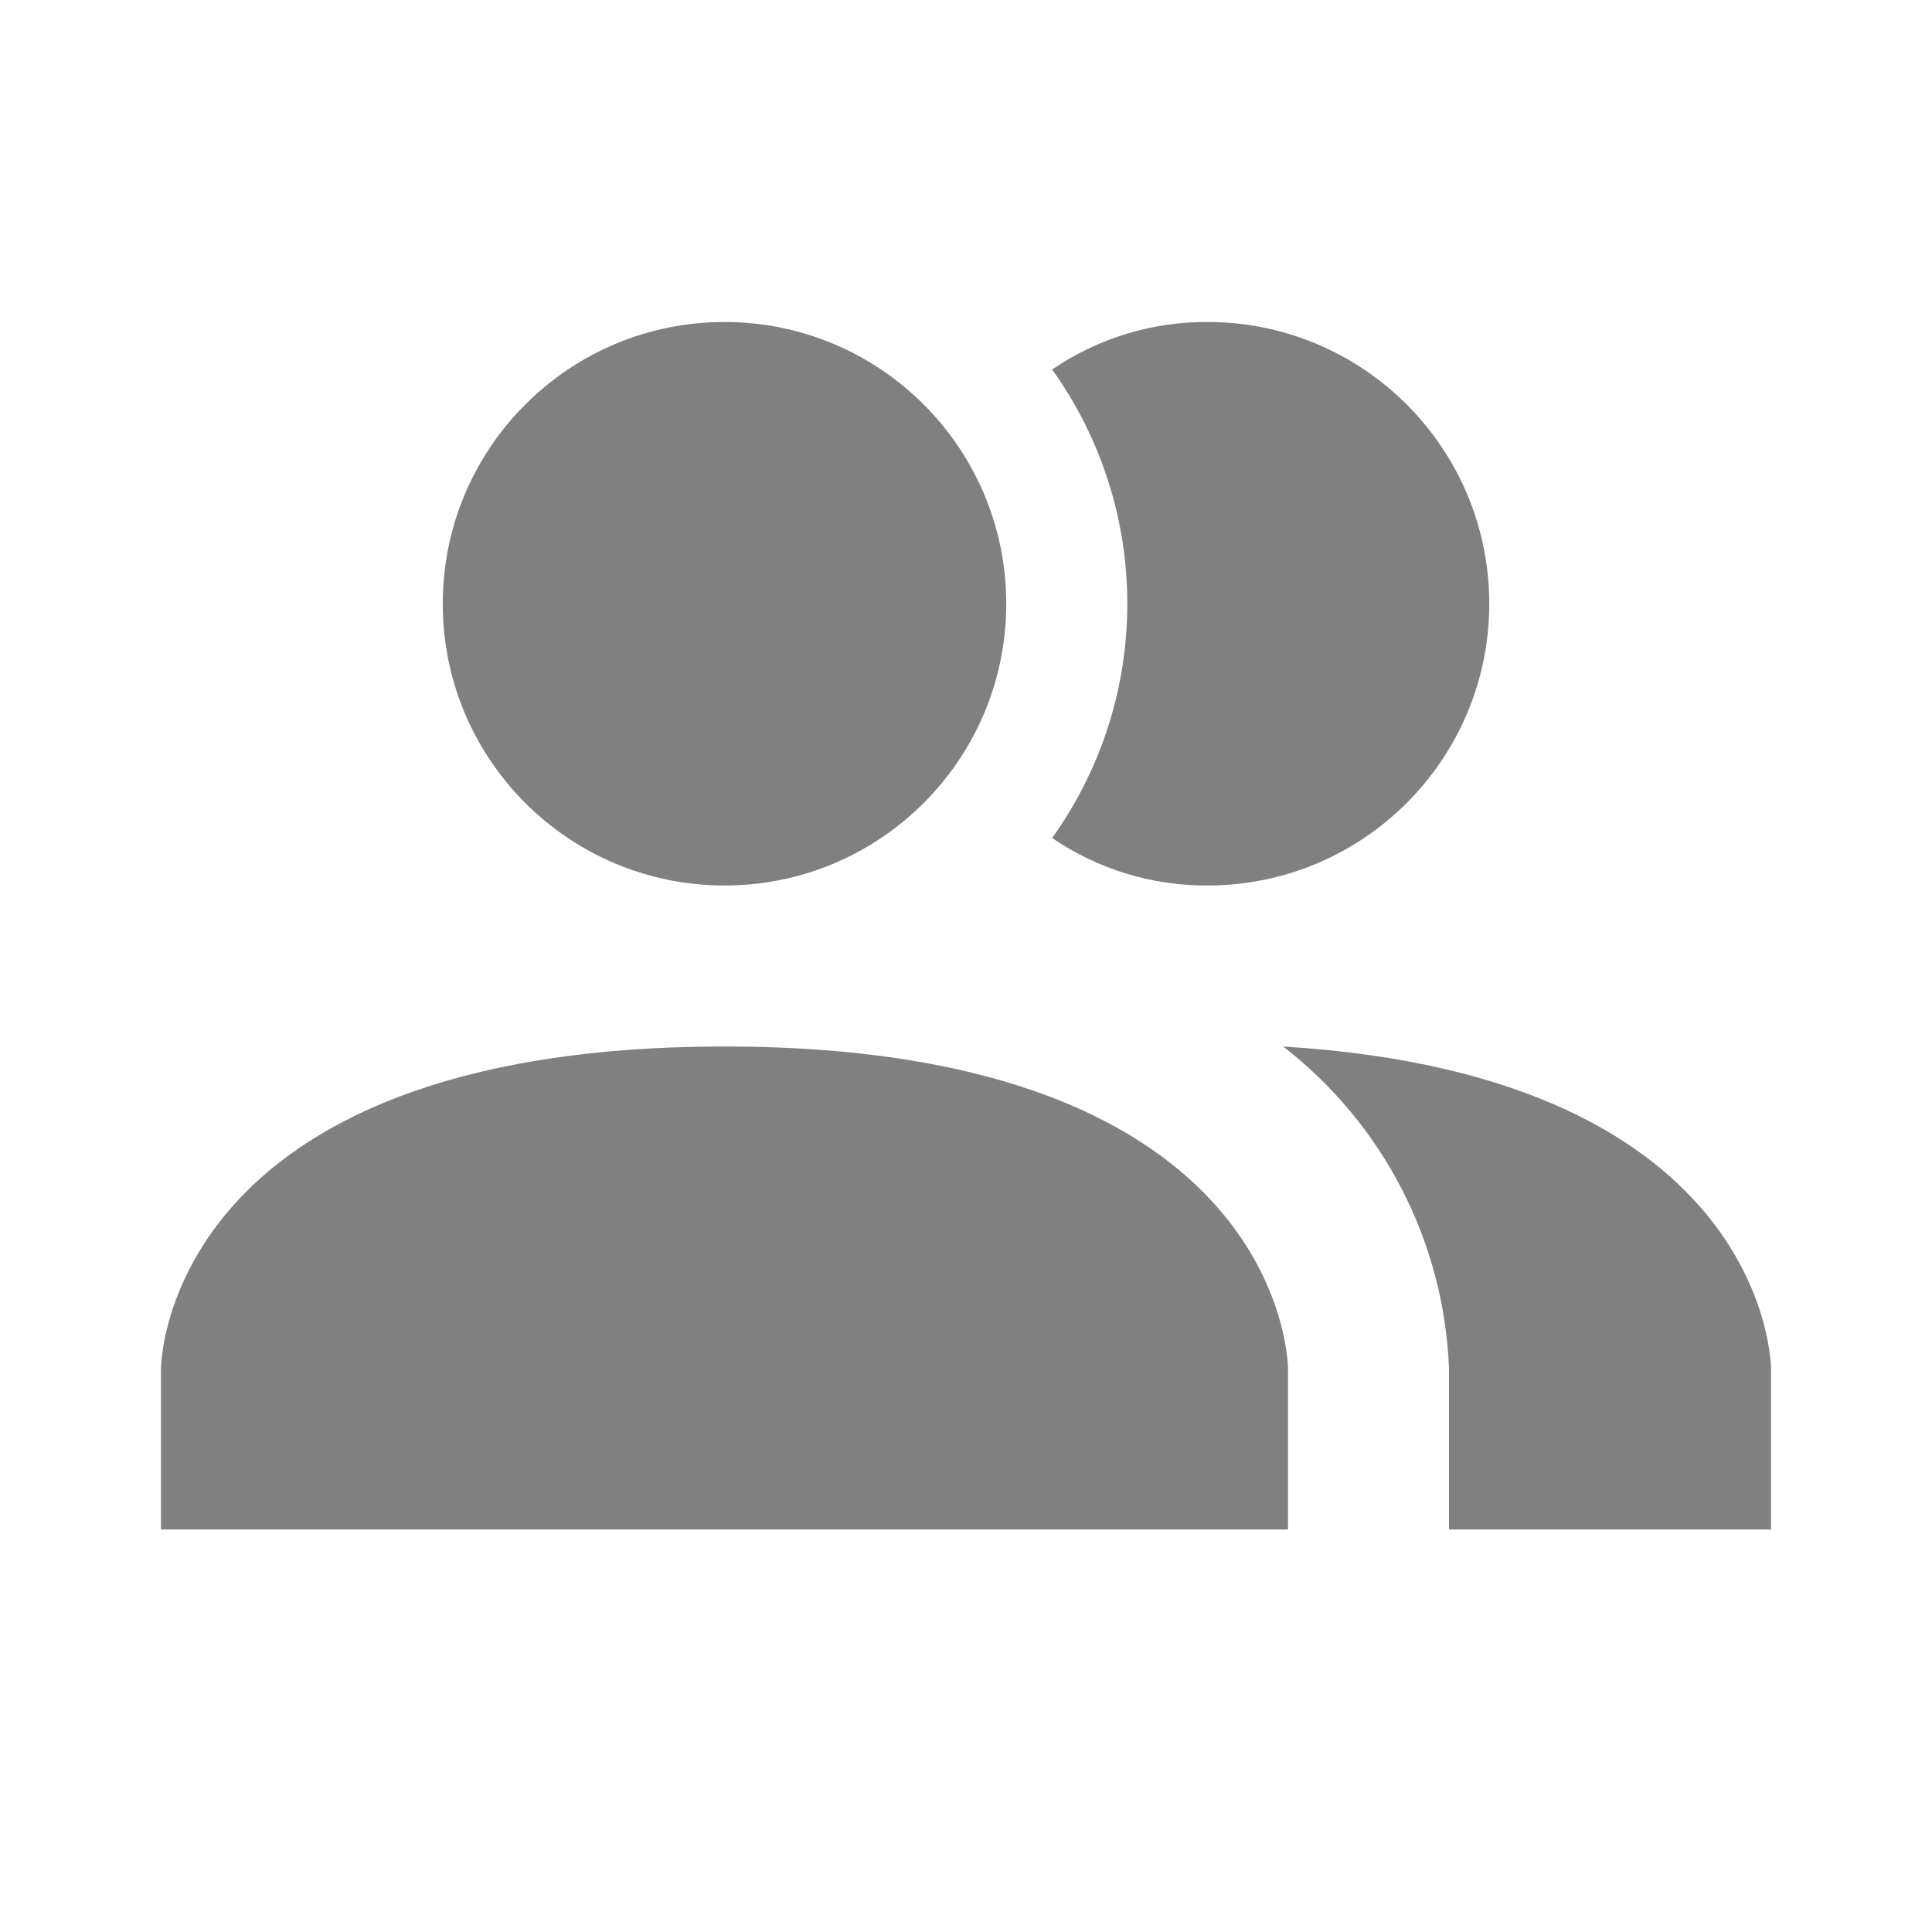
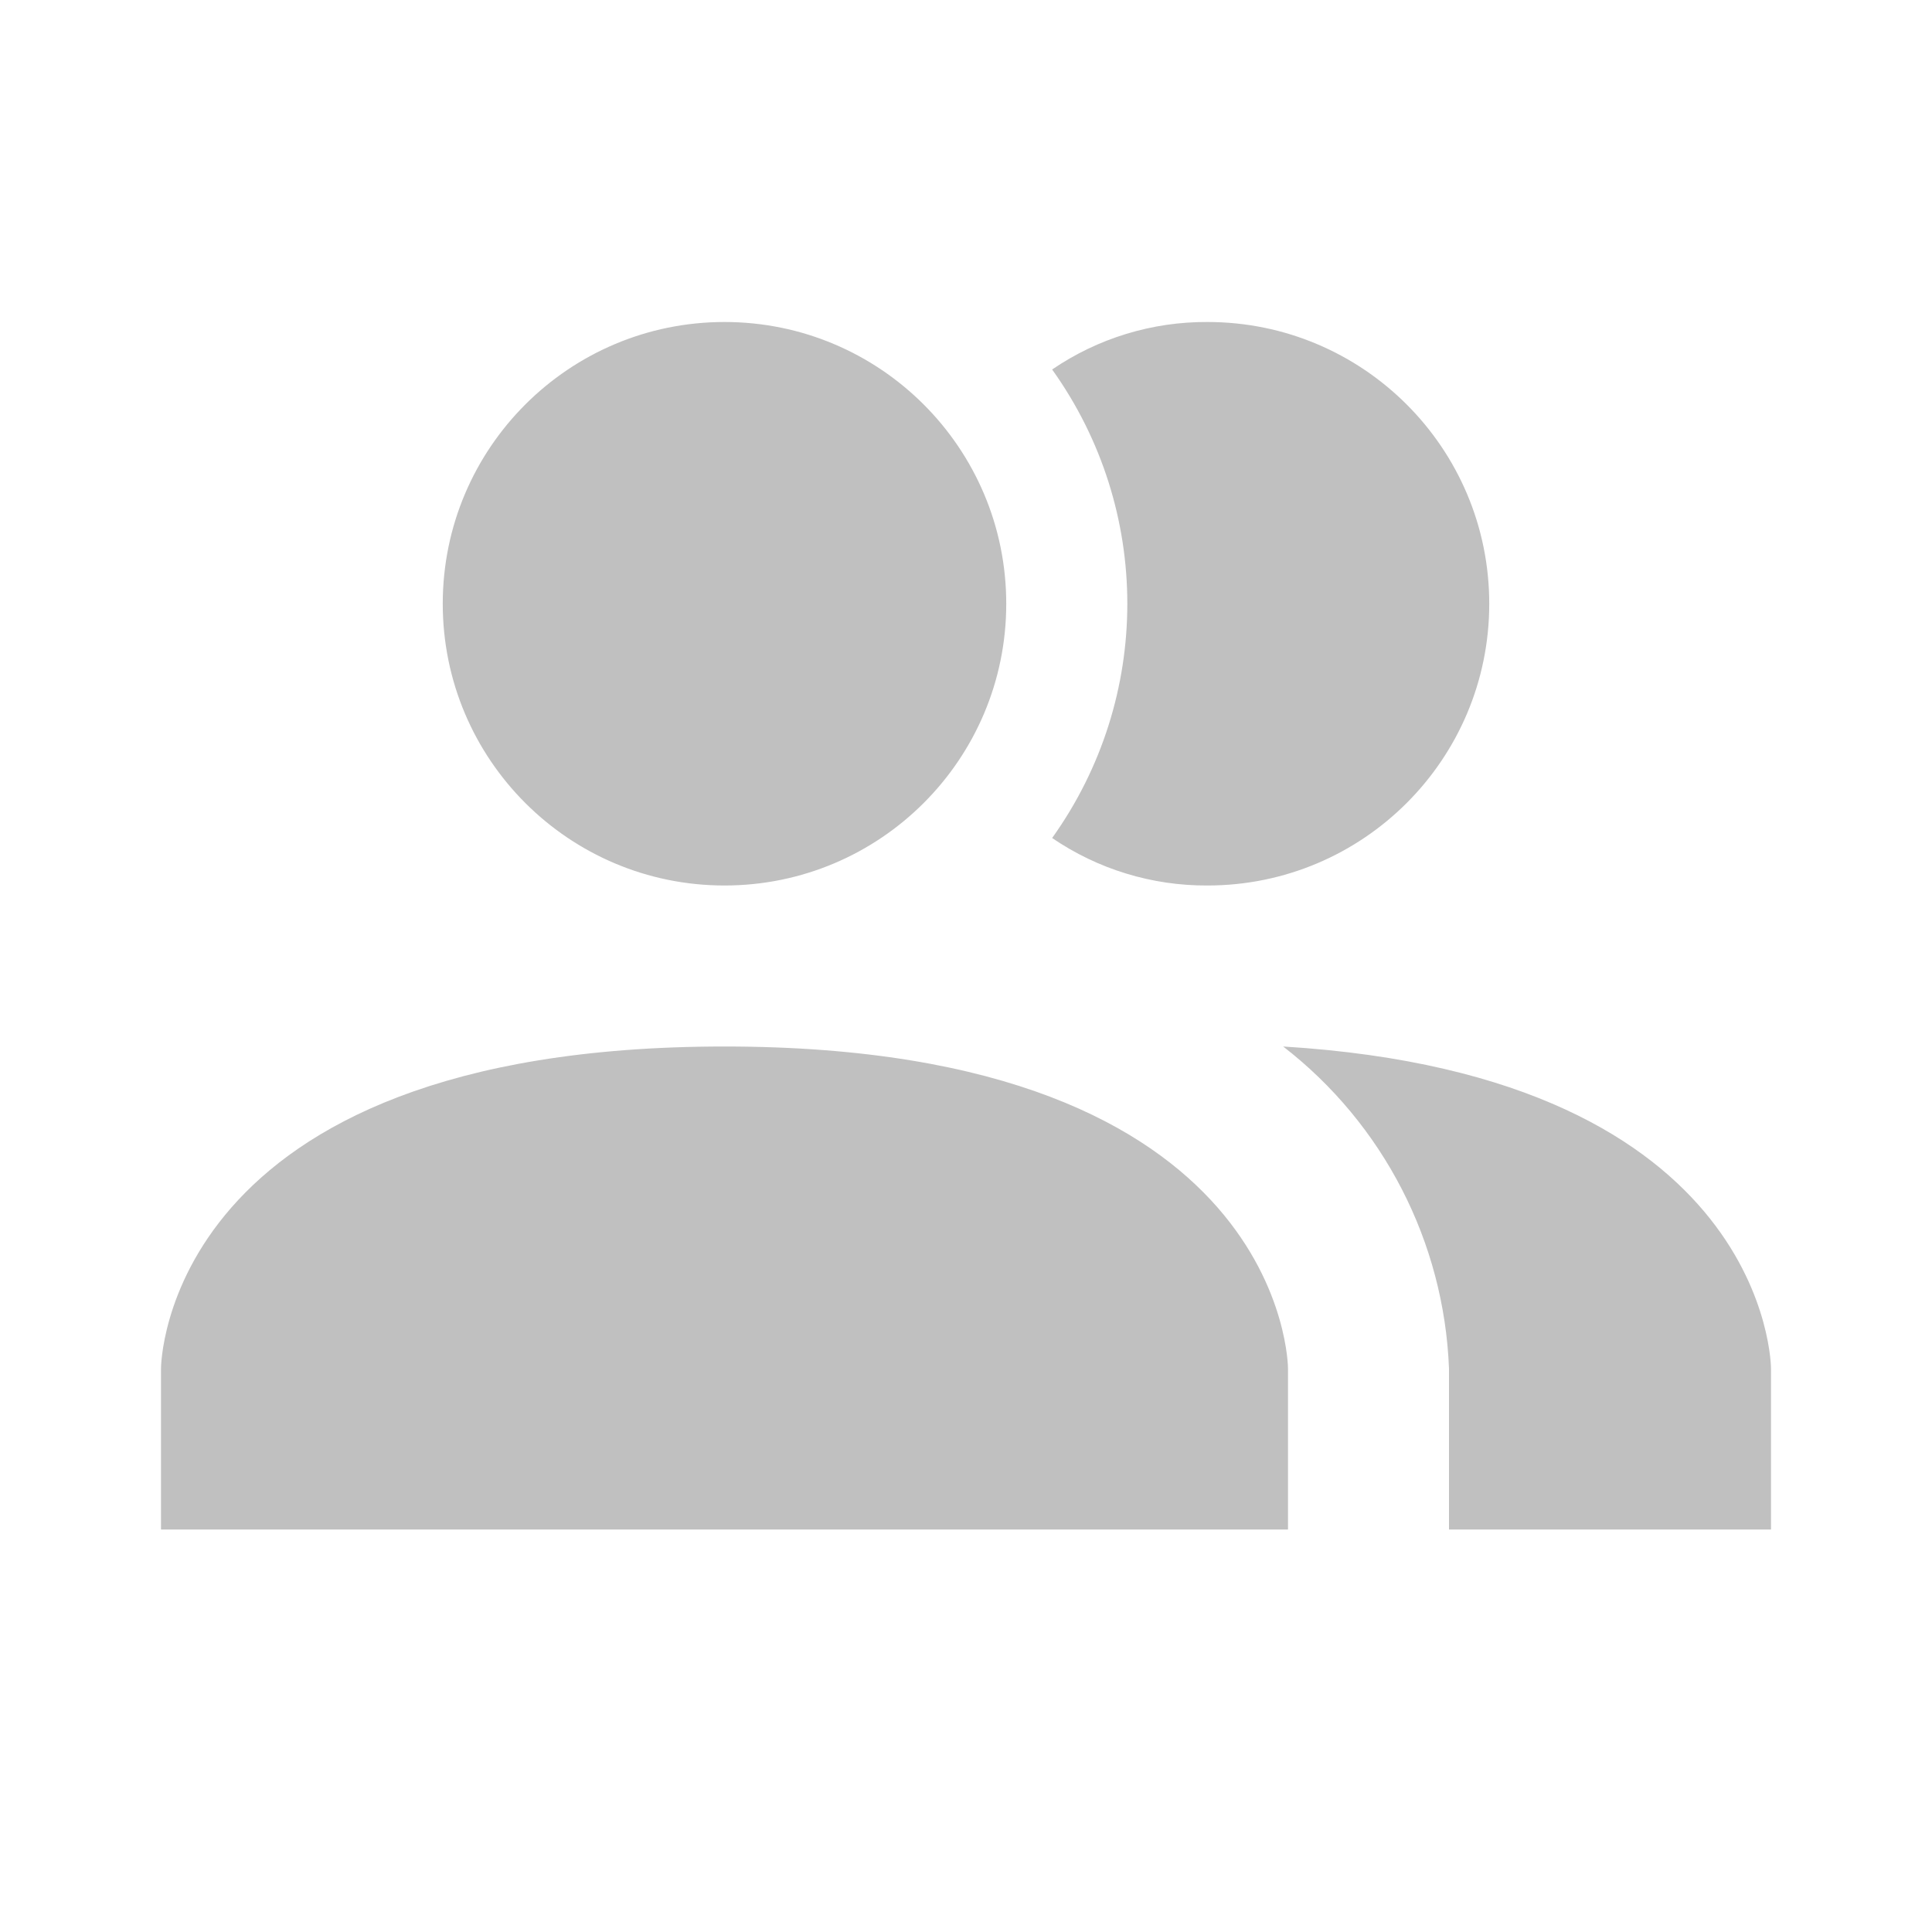
- <svg xmlns="http://www.w3.org/2000/svg" version="1.1" viewBox="0 0 24 24" fill="grey">
+ <svg xmlns="http://www.w3.org/2000/svg" version="1.1" viewBox="0 0 24 24" fill="silver">
  <path d="M16 17V19H2V17S2 13 9 13 16 17 16 17M12.5 7.5A3.5 3.5 0 1 0 9 11A3.5 3.5 0 0 0 12.5 7.5M15.94 13A5.32 5.32 0 0 1 18 17V19H22V17S22 13.37 15.94 13M15 4A3.39 3.39 0 0 0 13.07 4.59A5 5 0 0 1 13.07 10.41A3.39 3.39 0 0 0 15 11A3.5 3.5 0 0 0 15 4Z" />
</svg>
